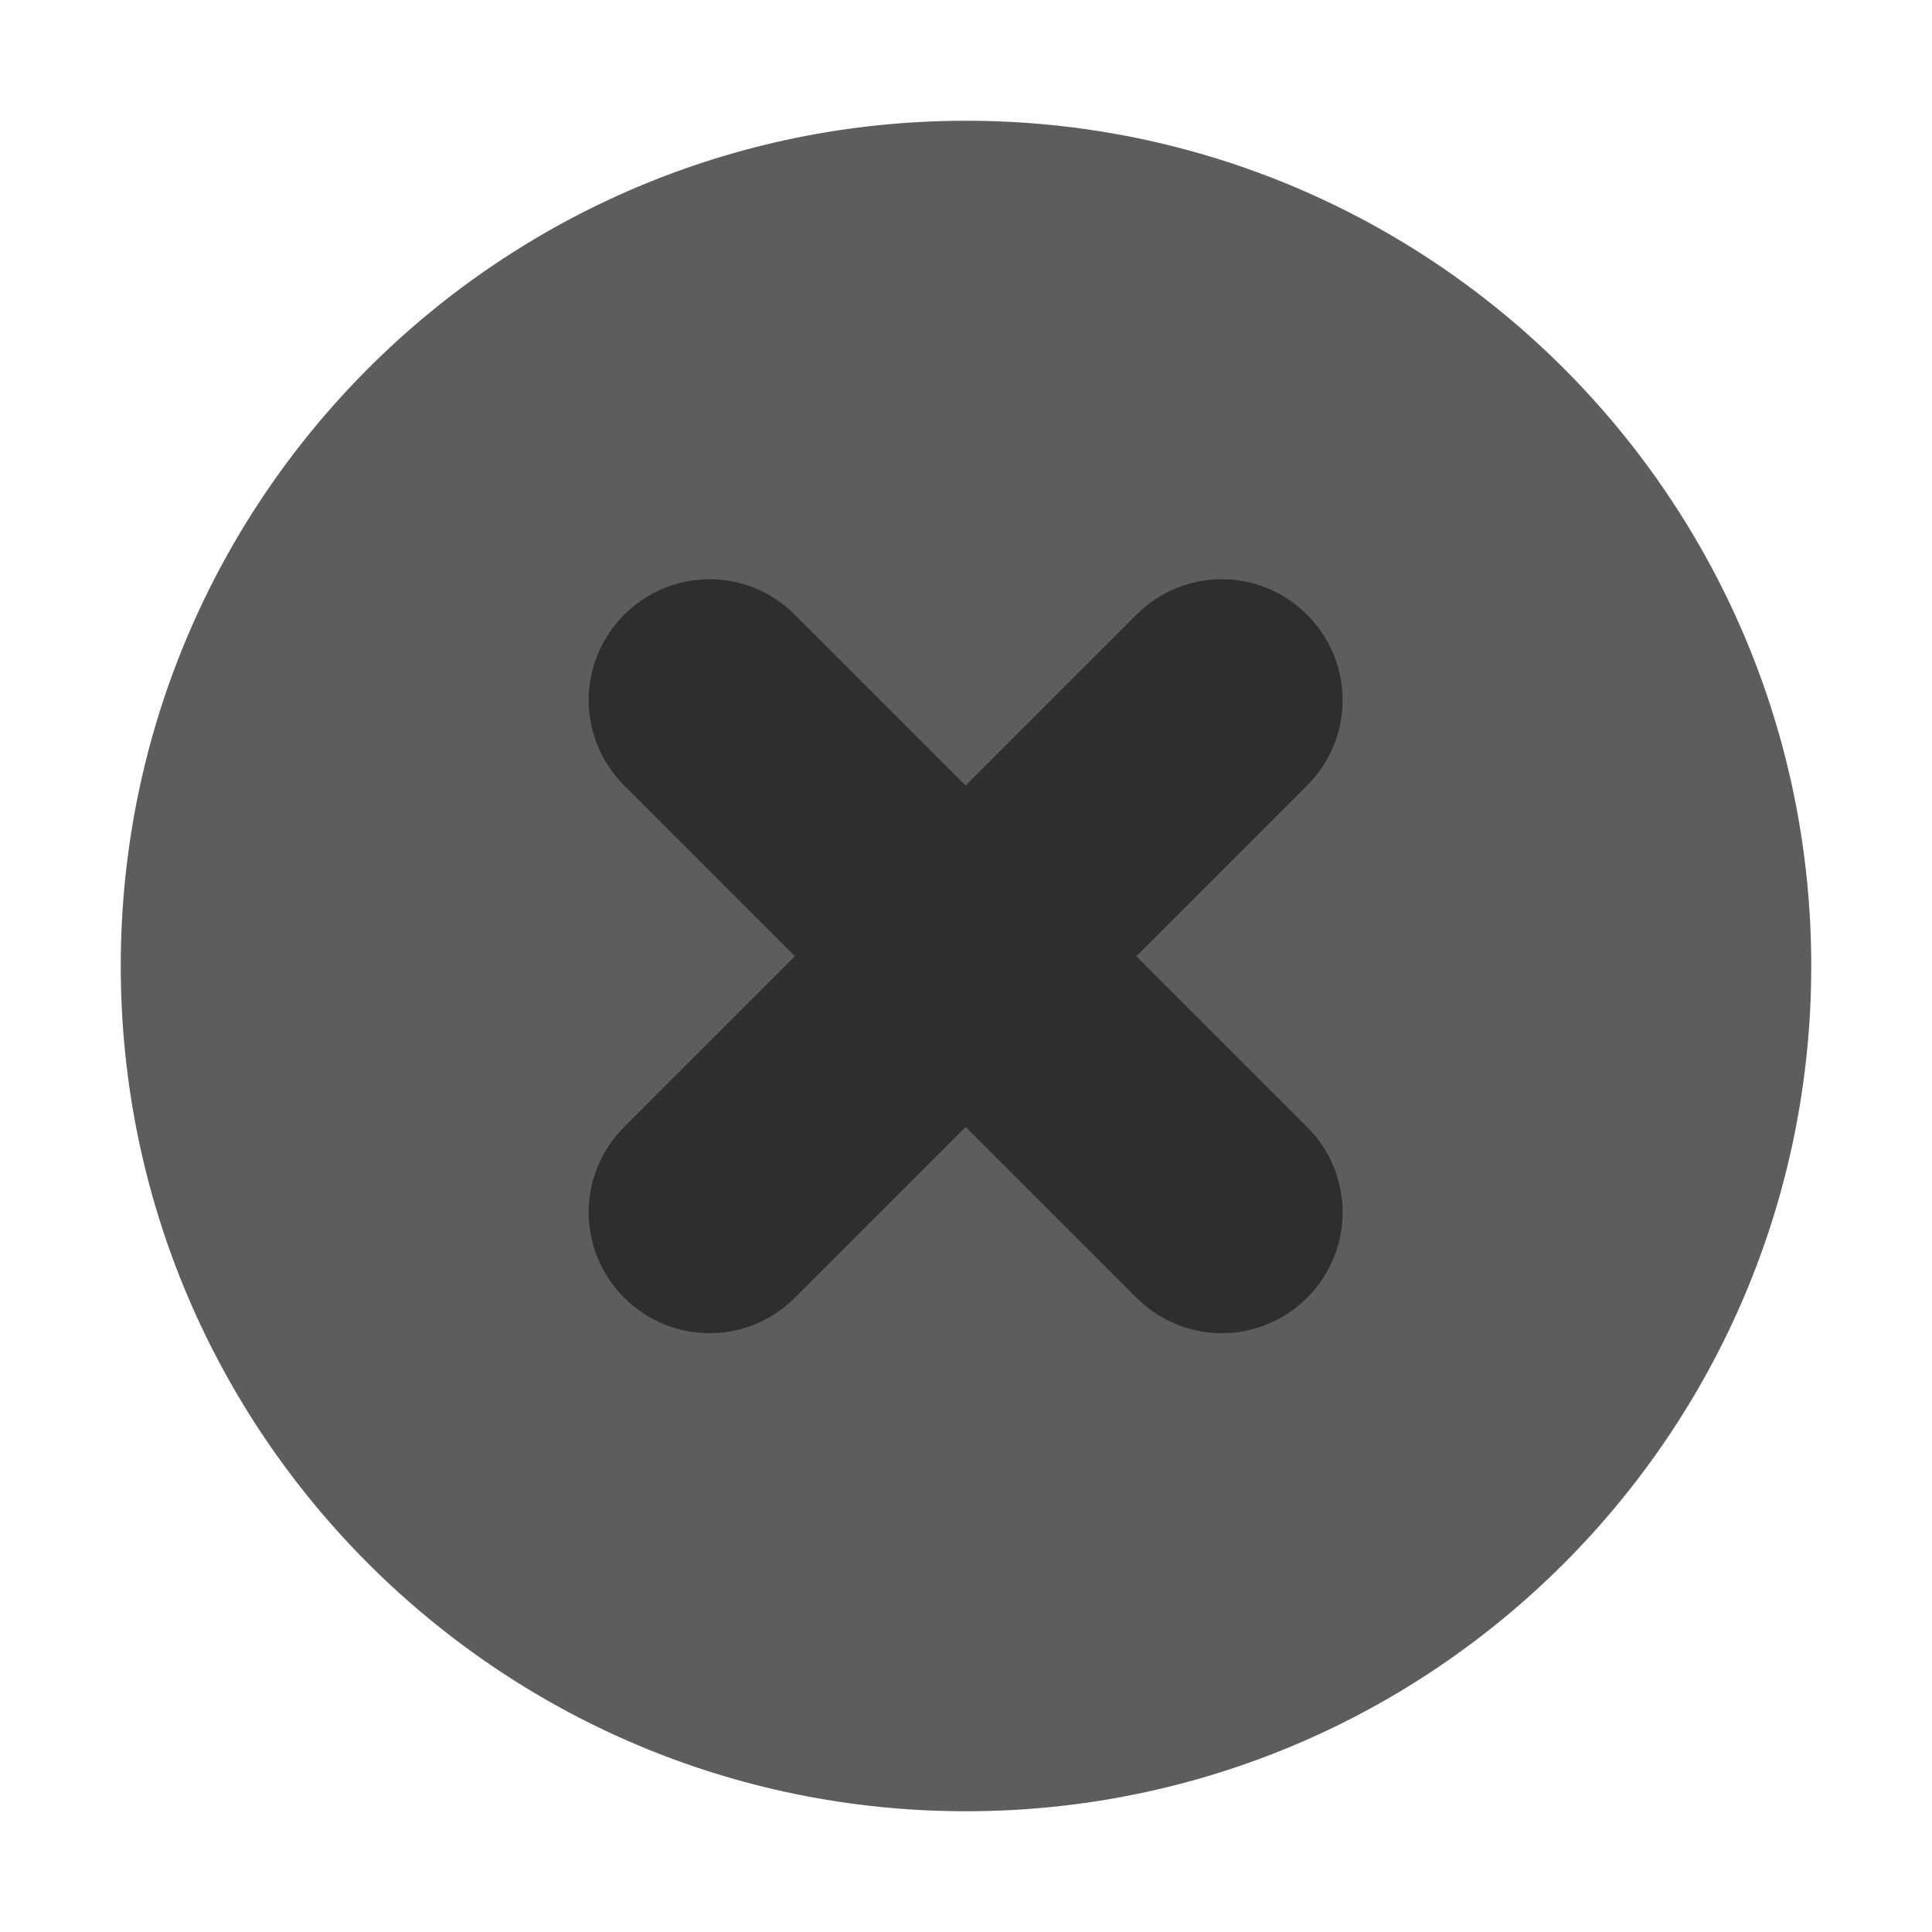
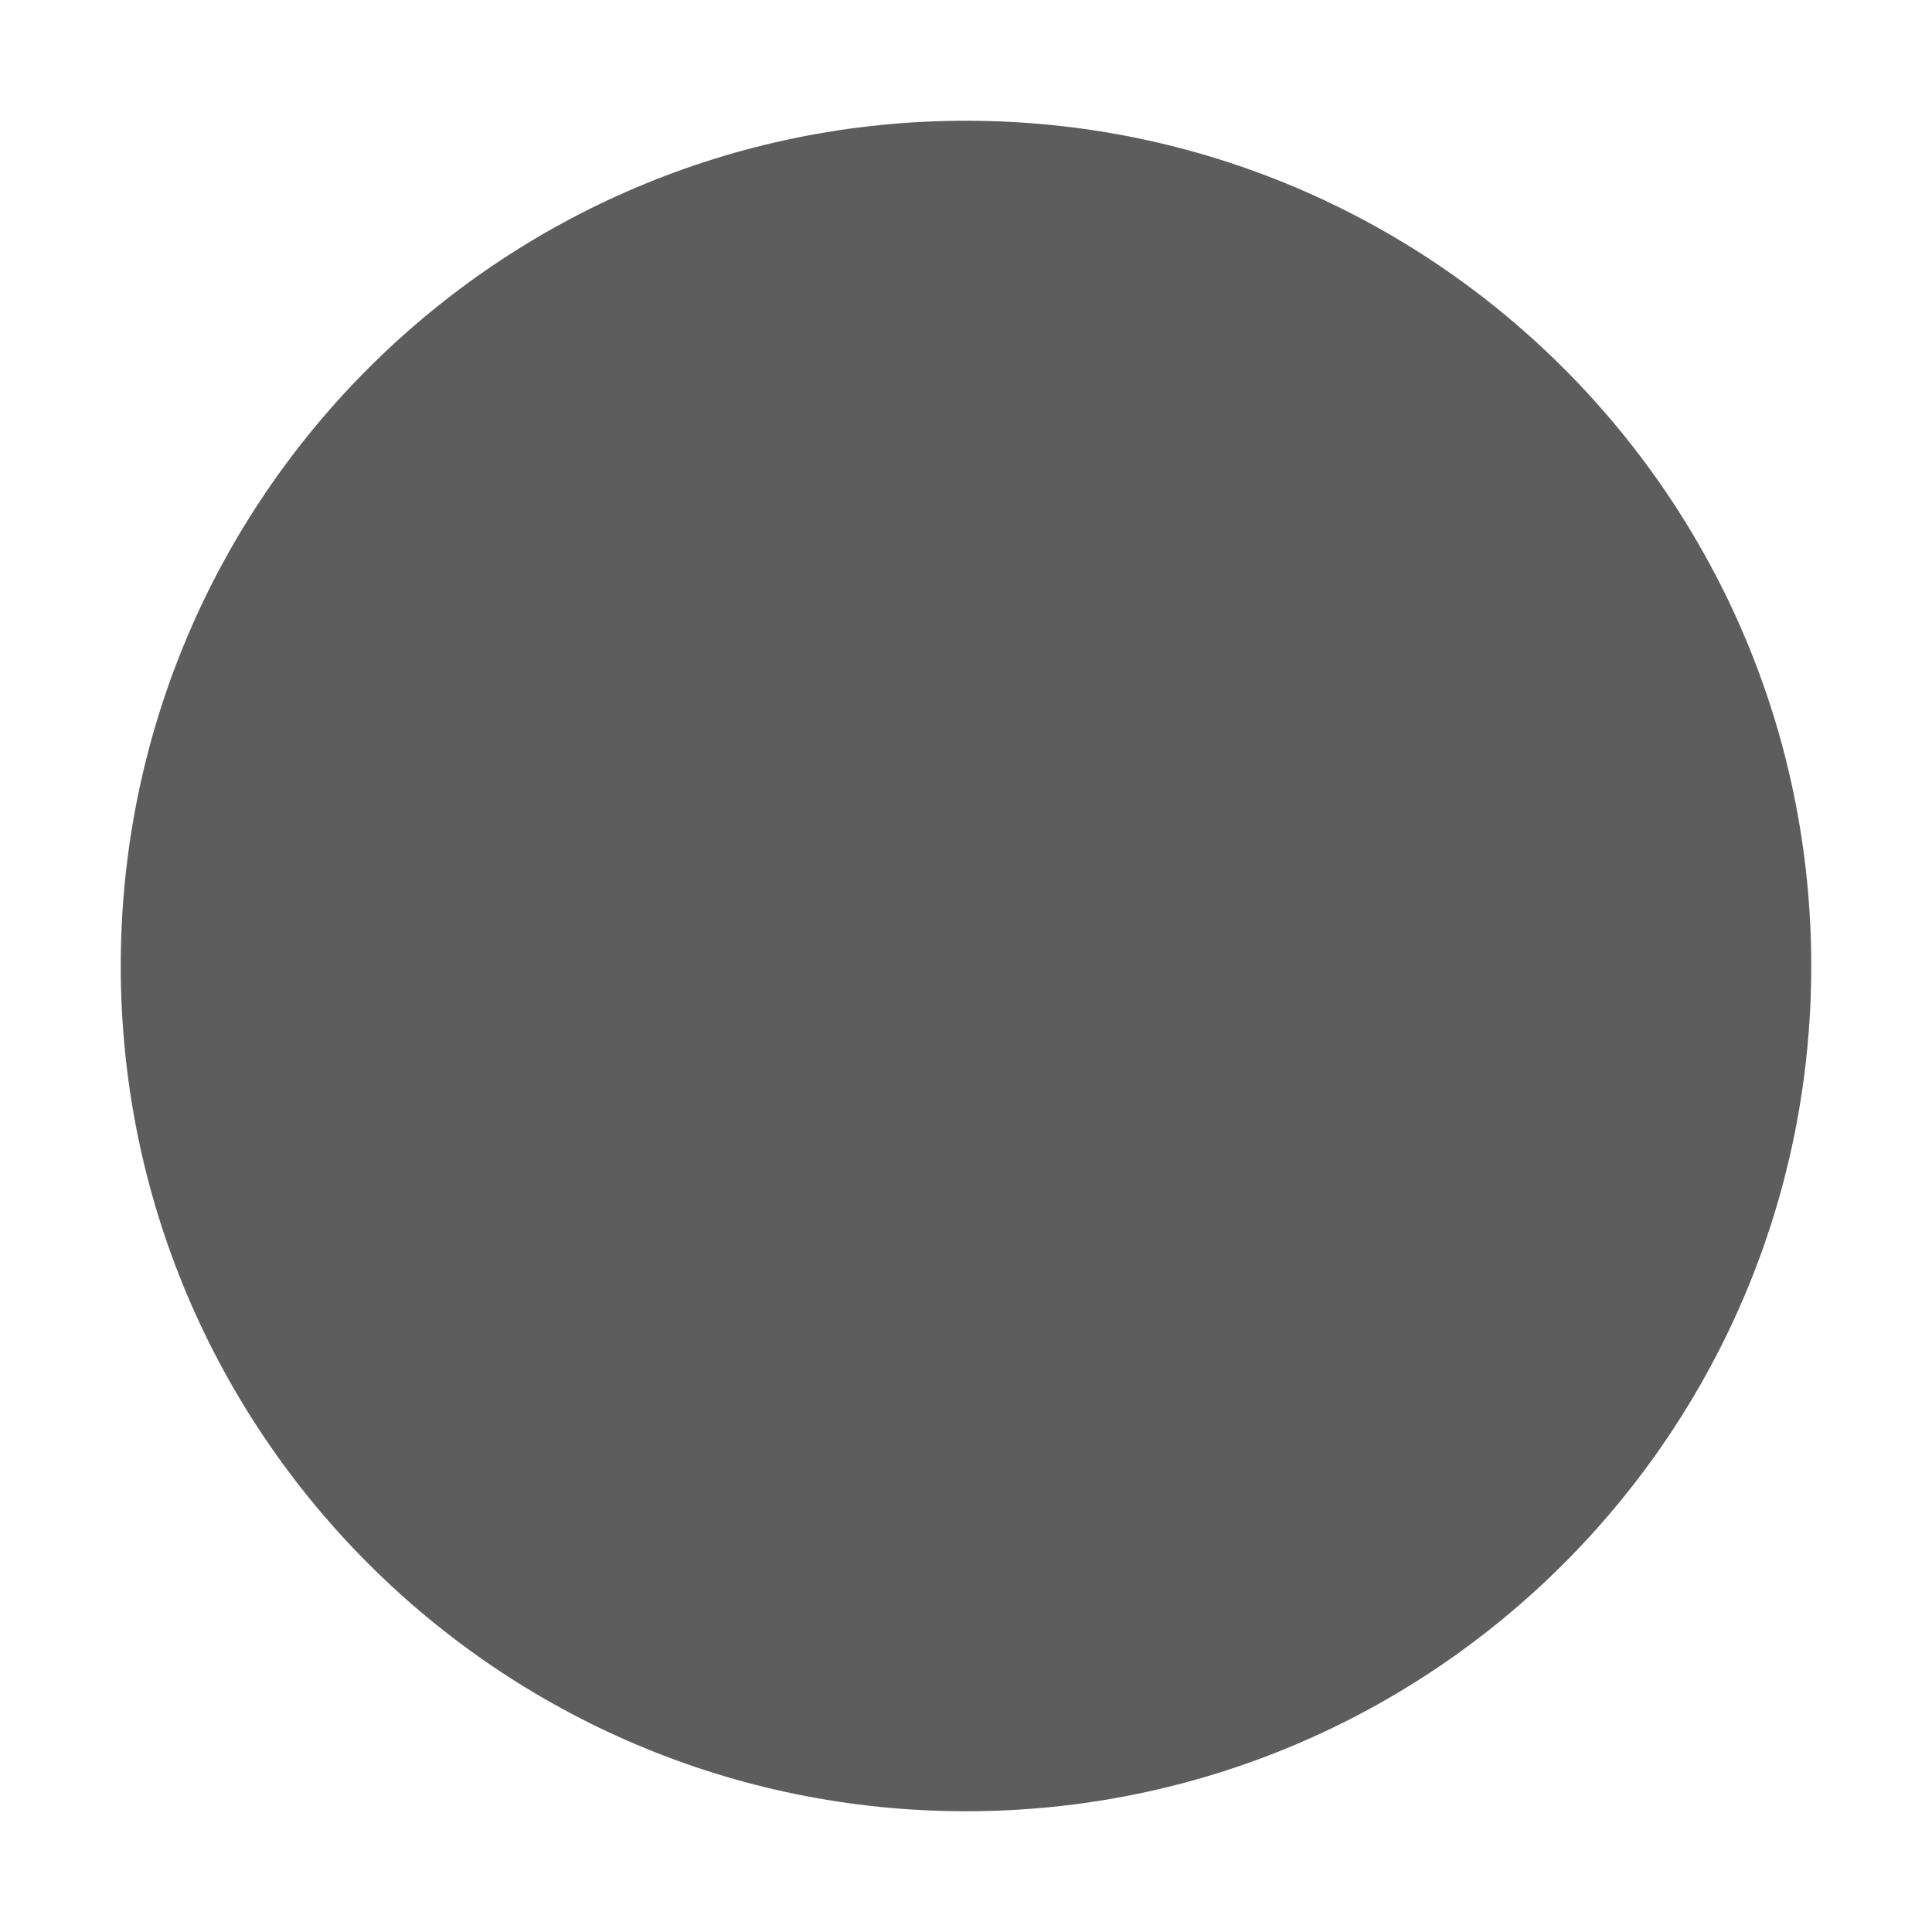
<svg xmlns="http://www.w3.org/2000/svg" width="16" height="16" version="1.1">
-   <g id="titlebutton-minimize-backdrop" transform="translate(-253,268.64)">
+   <g id="titlebutton-minimize-backdrop" transform="translate(-253 268.64)">
    <rect x="253" y="-268.64" width="16" height="16" ry="1.6931e-5" opacity="0" stroke-width=".474" style="paint-order:markers stroke fill" />
    <g transform="translate(254,-267.64)" enable-background="new">
      <g transform="translate(-5,-1033.4)" fill-rule="evenodd">
        <path d="m12 1047.4c3.866 0 7-3.134 7-7s-3.134-7-7-7c-3.866 0-7 3.134-7 7s3.134 7 7 7" fill="#5d5d5d" />
      </g>
    </g>
  </g>
-   <path d="m5.169 5.091c-0.392 0.392-0.392 1.022 0 1.414l1.414 1.414-1.414 1.414c-0.392 0.392-0.392 1.022 0 1.414 0.392 0.392 1.022 0.392 1.414 0l1.414-1.414 1.414 1.414c0.392 0.392 1.022 0.392 1.414 0 0.392-0.392 0.392-1.022 0-1.414l-1.414-1.414 1.414-1.414c0.392-0.392 0.392-1.022 0-1.414-0.392-0.392-1.022-0.392-1.414 0l-1.414 1.414-1.414-1.414c-0.392-0.392-1.022-0.392-1.414 0z" enable-background="new" opacity=".5" stroke-width="3.78" />
</svg>
